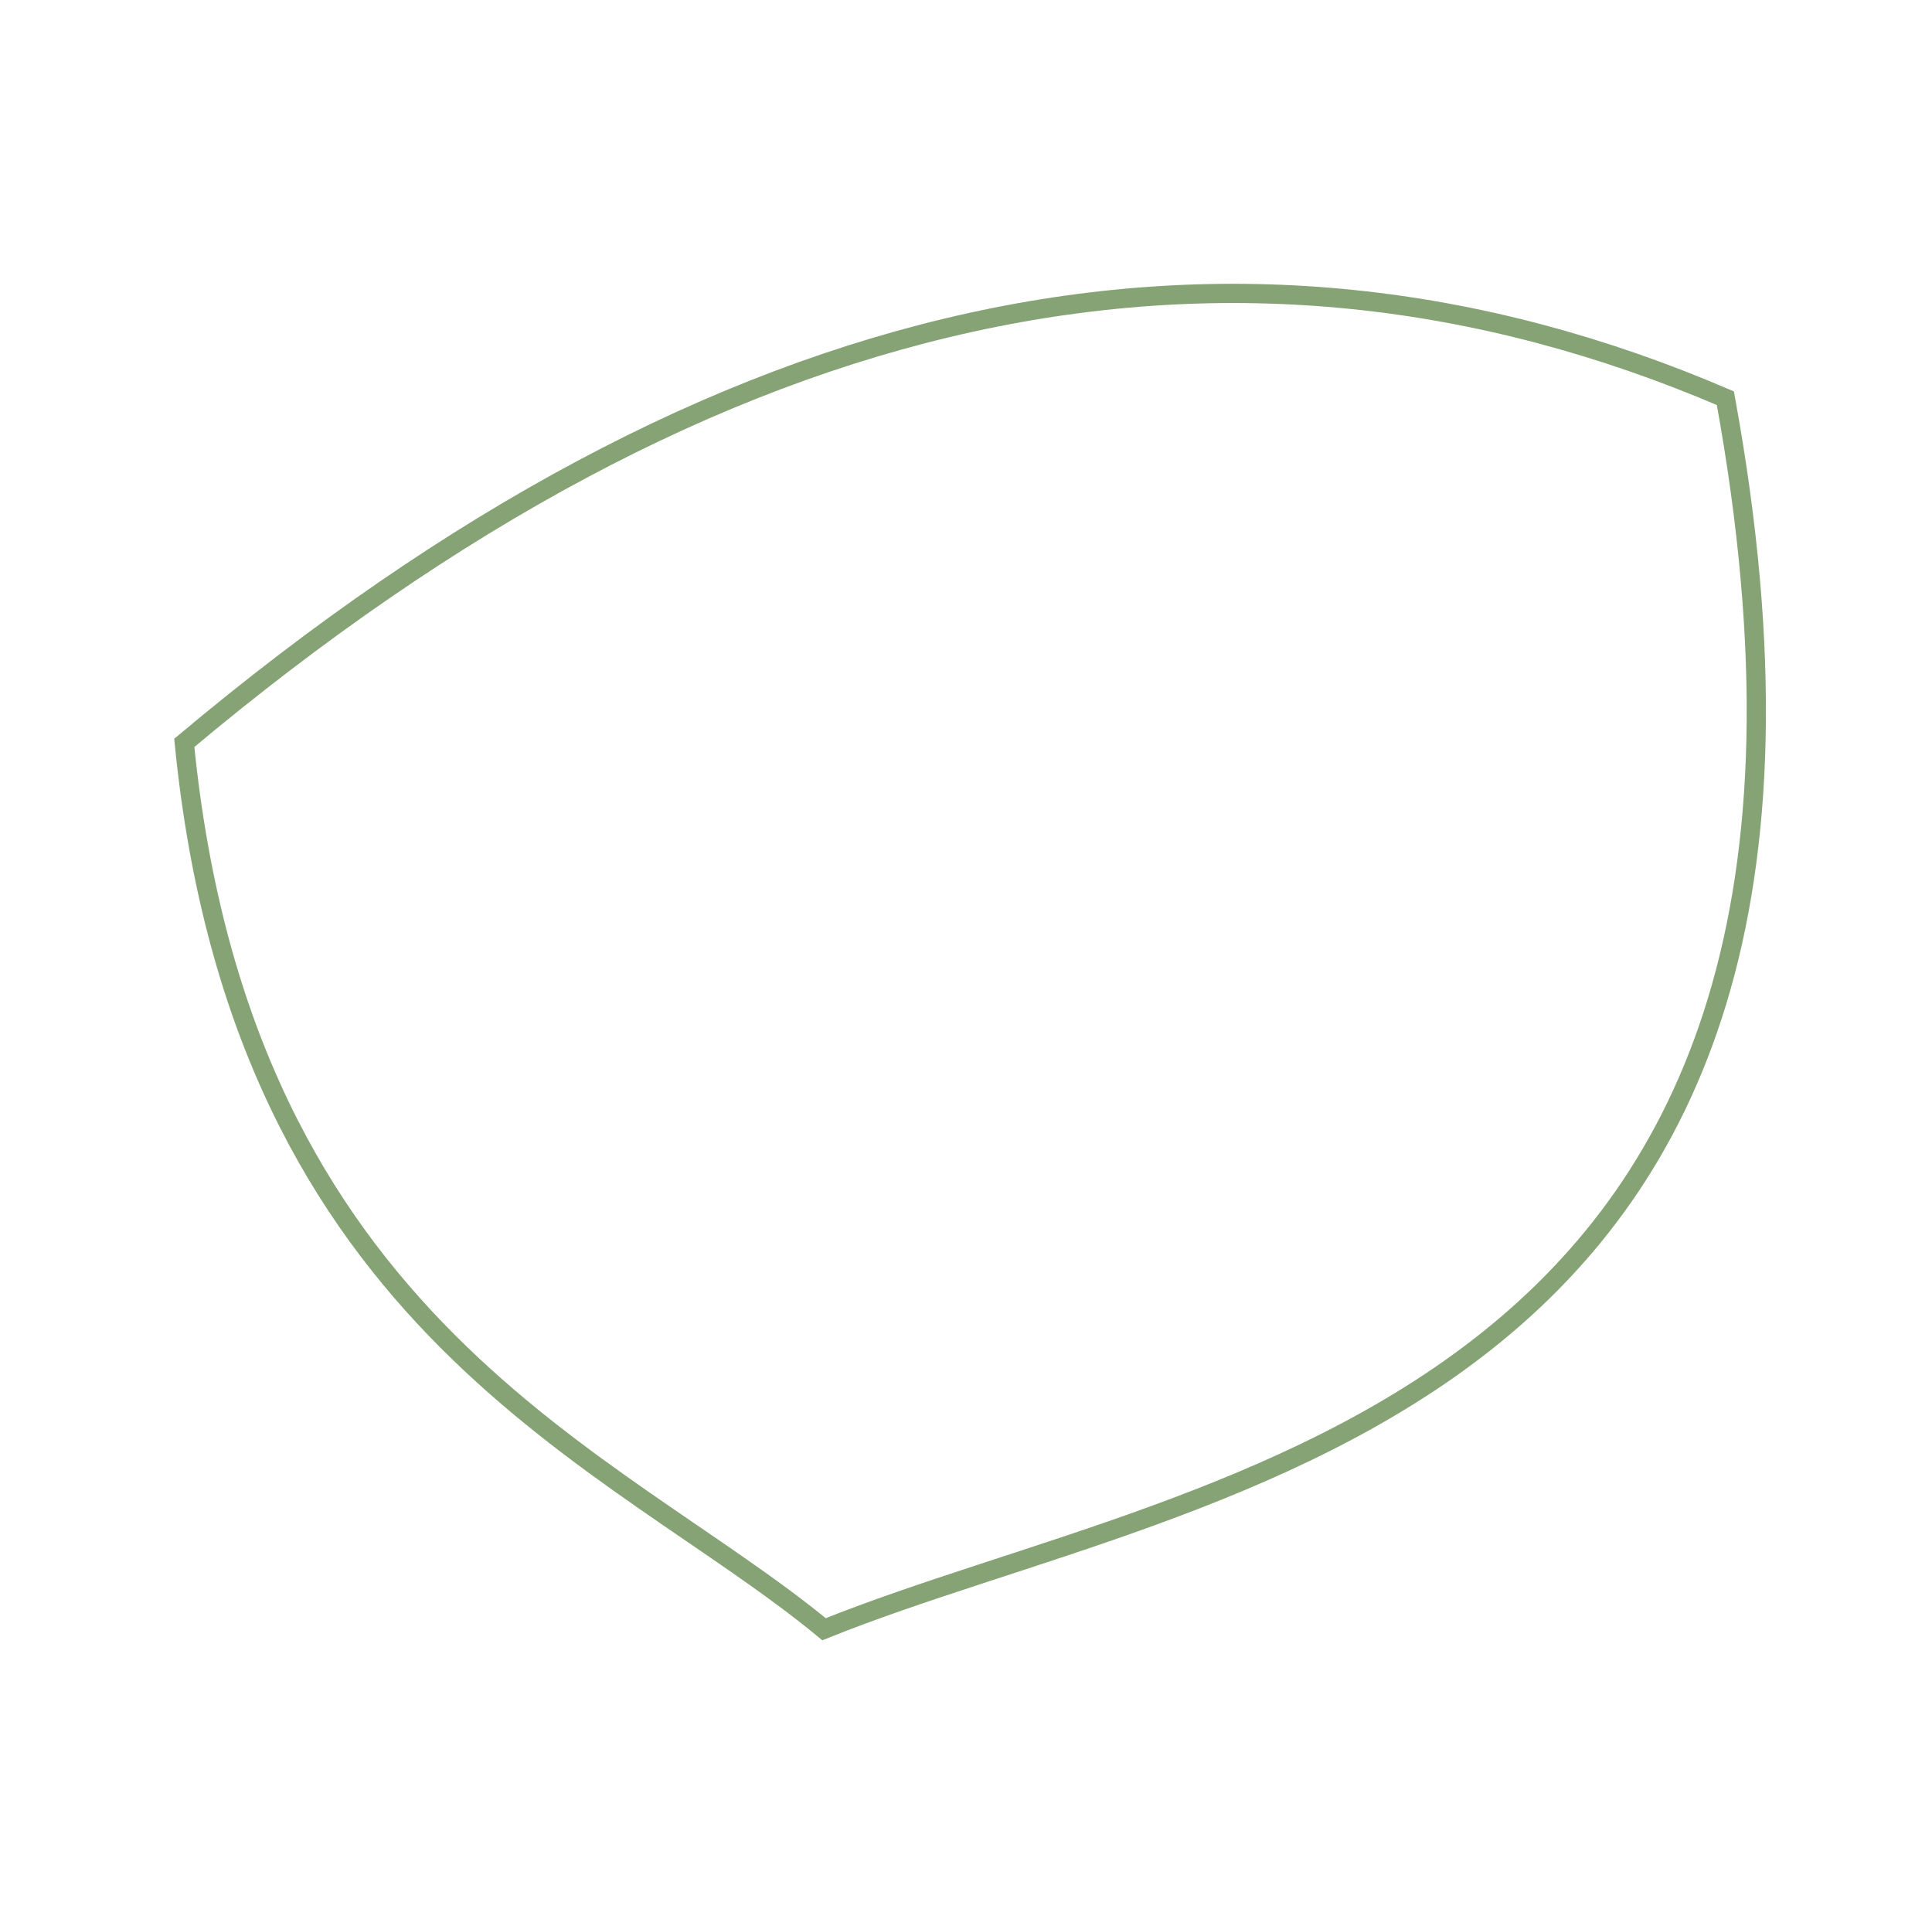
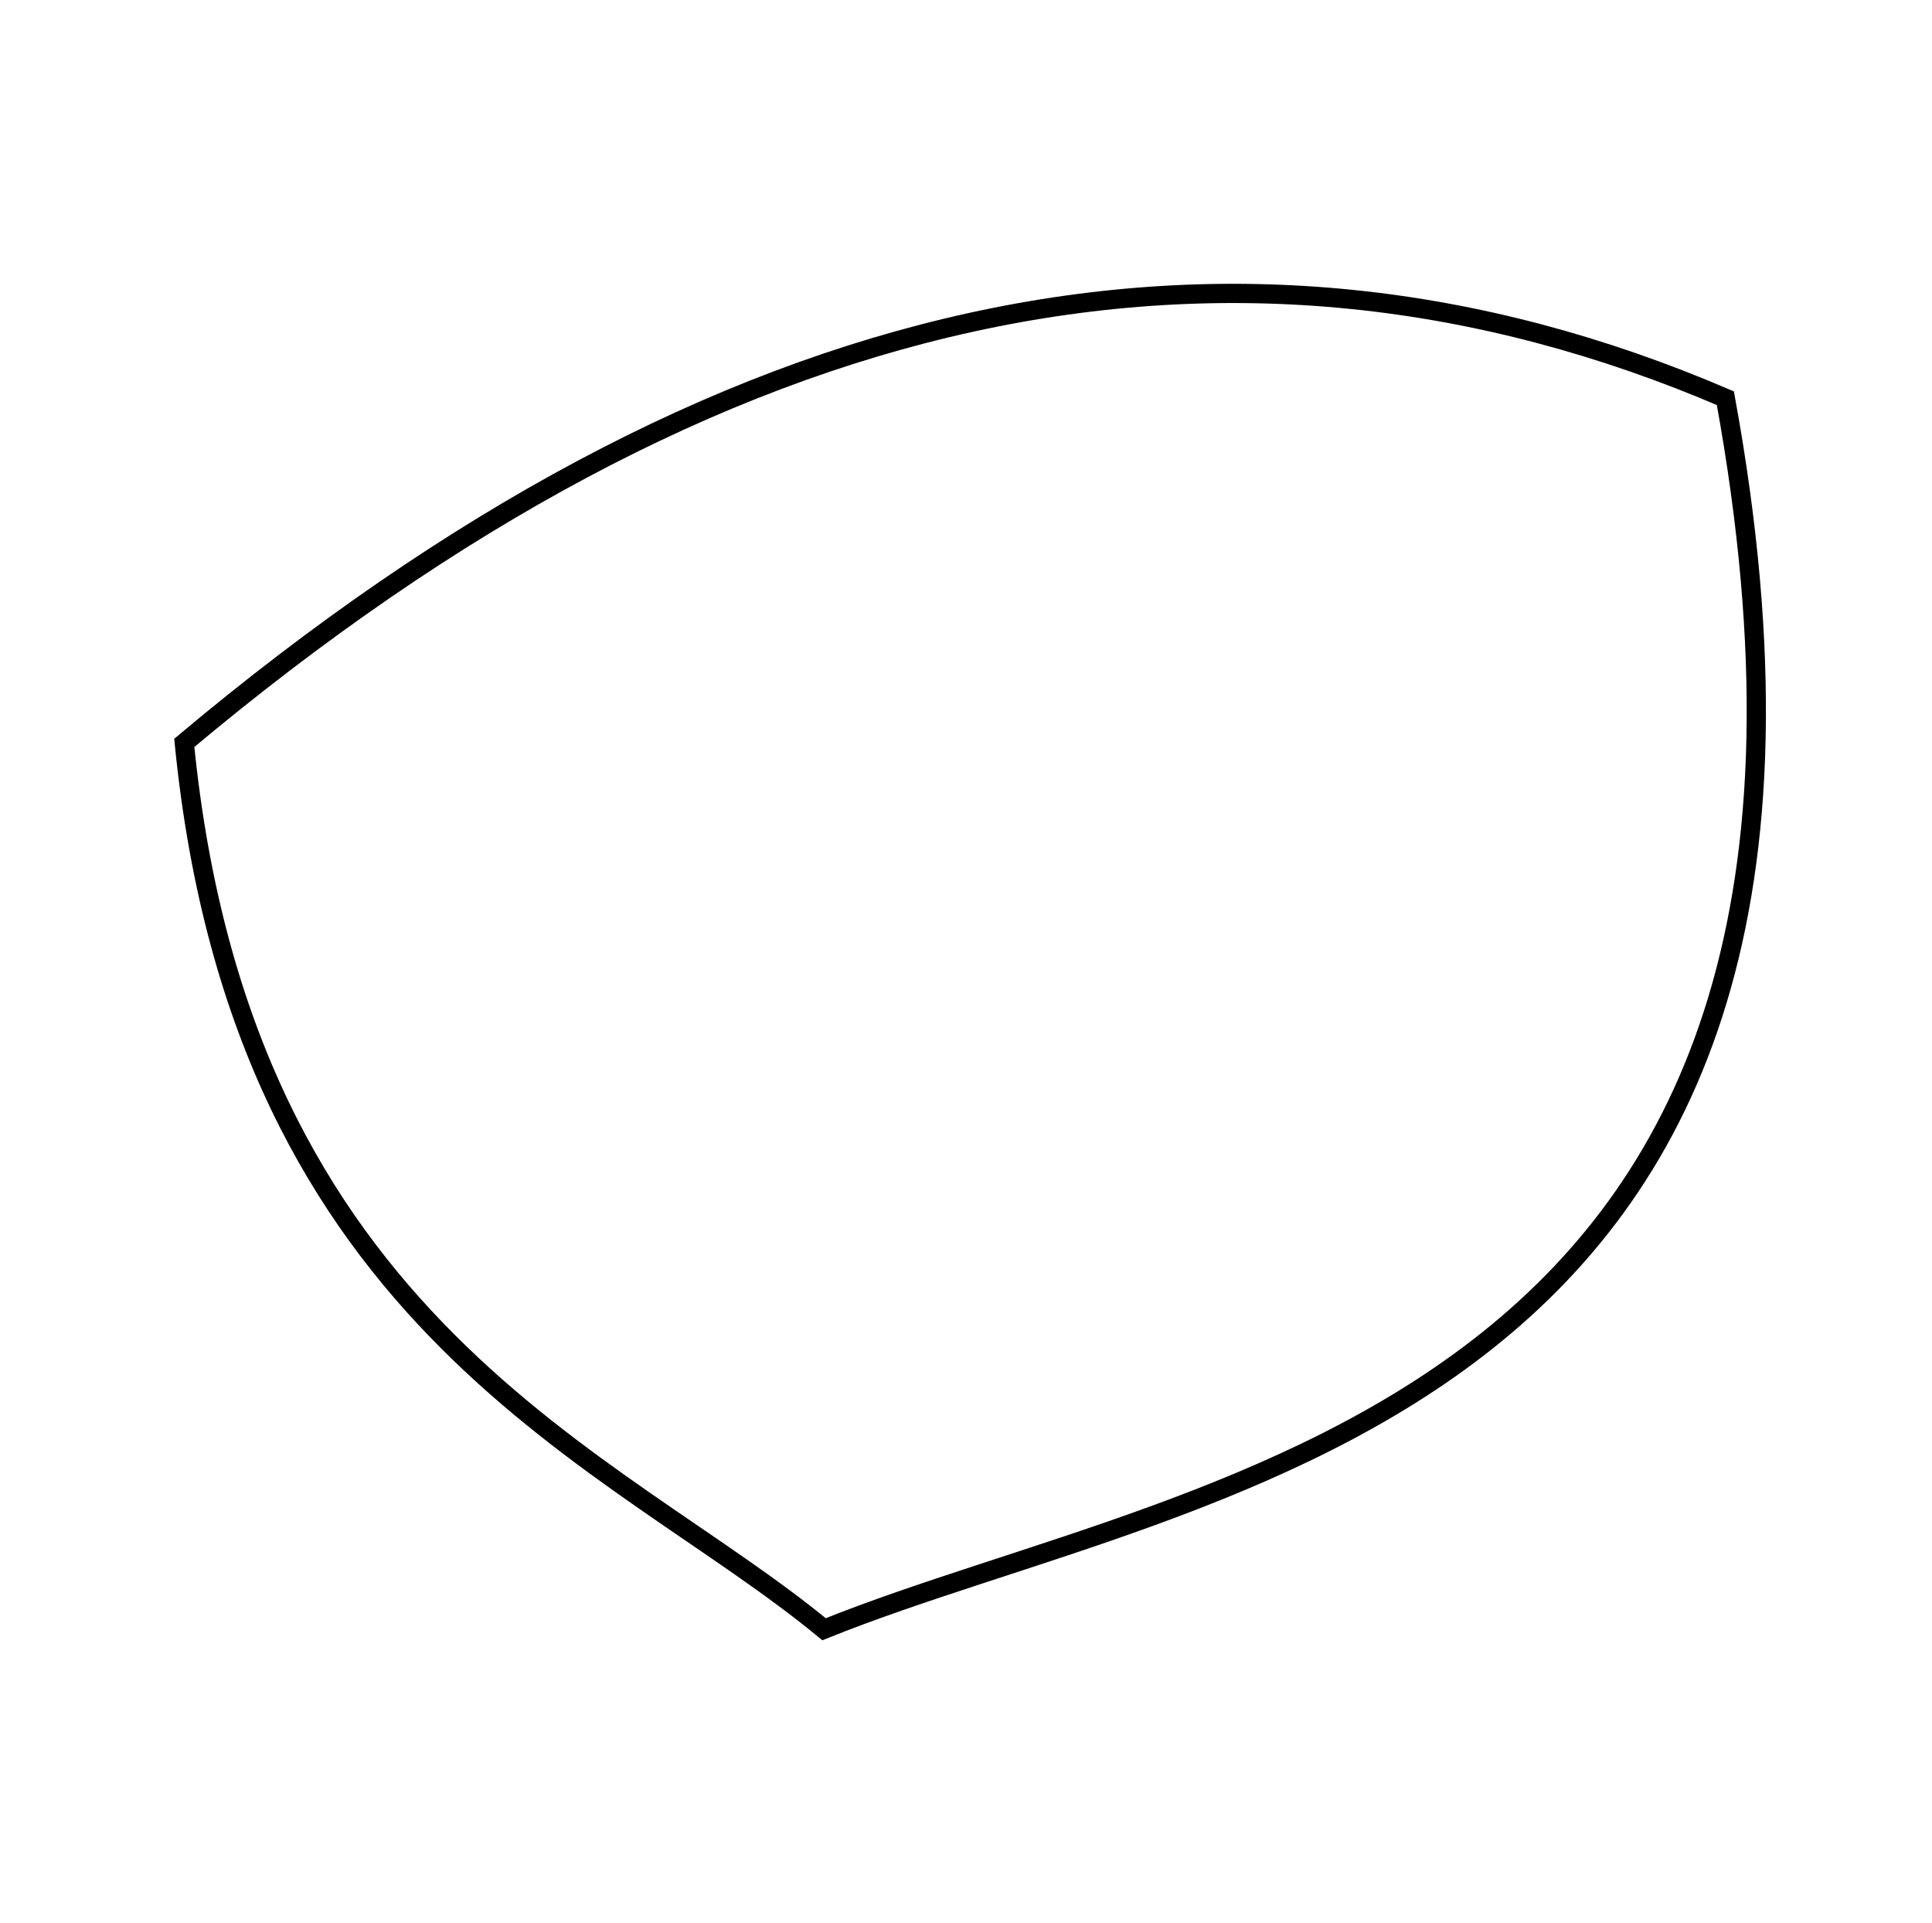
<svg xmlns="http://www.w3.org/2000/svg" width="201" height="200" viewBox="0 0 201 200" fill="none">
-   <path d="M85.731 169.477C64.045 151.57 25.195 138.269 19.172 77.276C74.962 30.46 128.181 19.396 179.503 41.423C198.959 147.9 125.525 153.443 85.731 169.477Z" stroke="#85A374" stroke-width="2" />
+   <path d="M85.731 169.477C64.045 151.57 25.195 138.269 19.172 77.276C74.962 30.46 128.181 19.396 179.503 41.423C198.959 147.9 125.525 153.443 85.731 169.477Z" stroke="currentColor" stroke-width="2" />
</svg>
